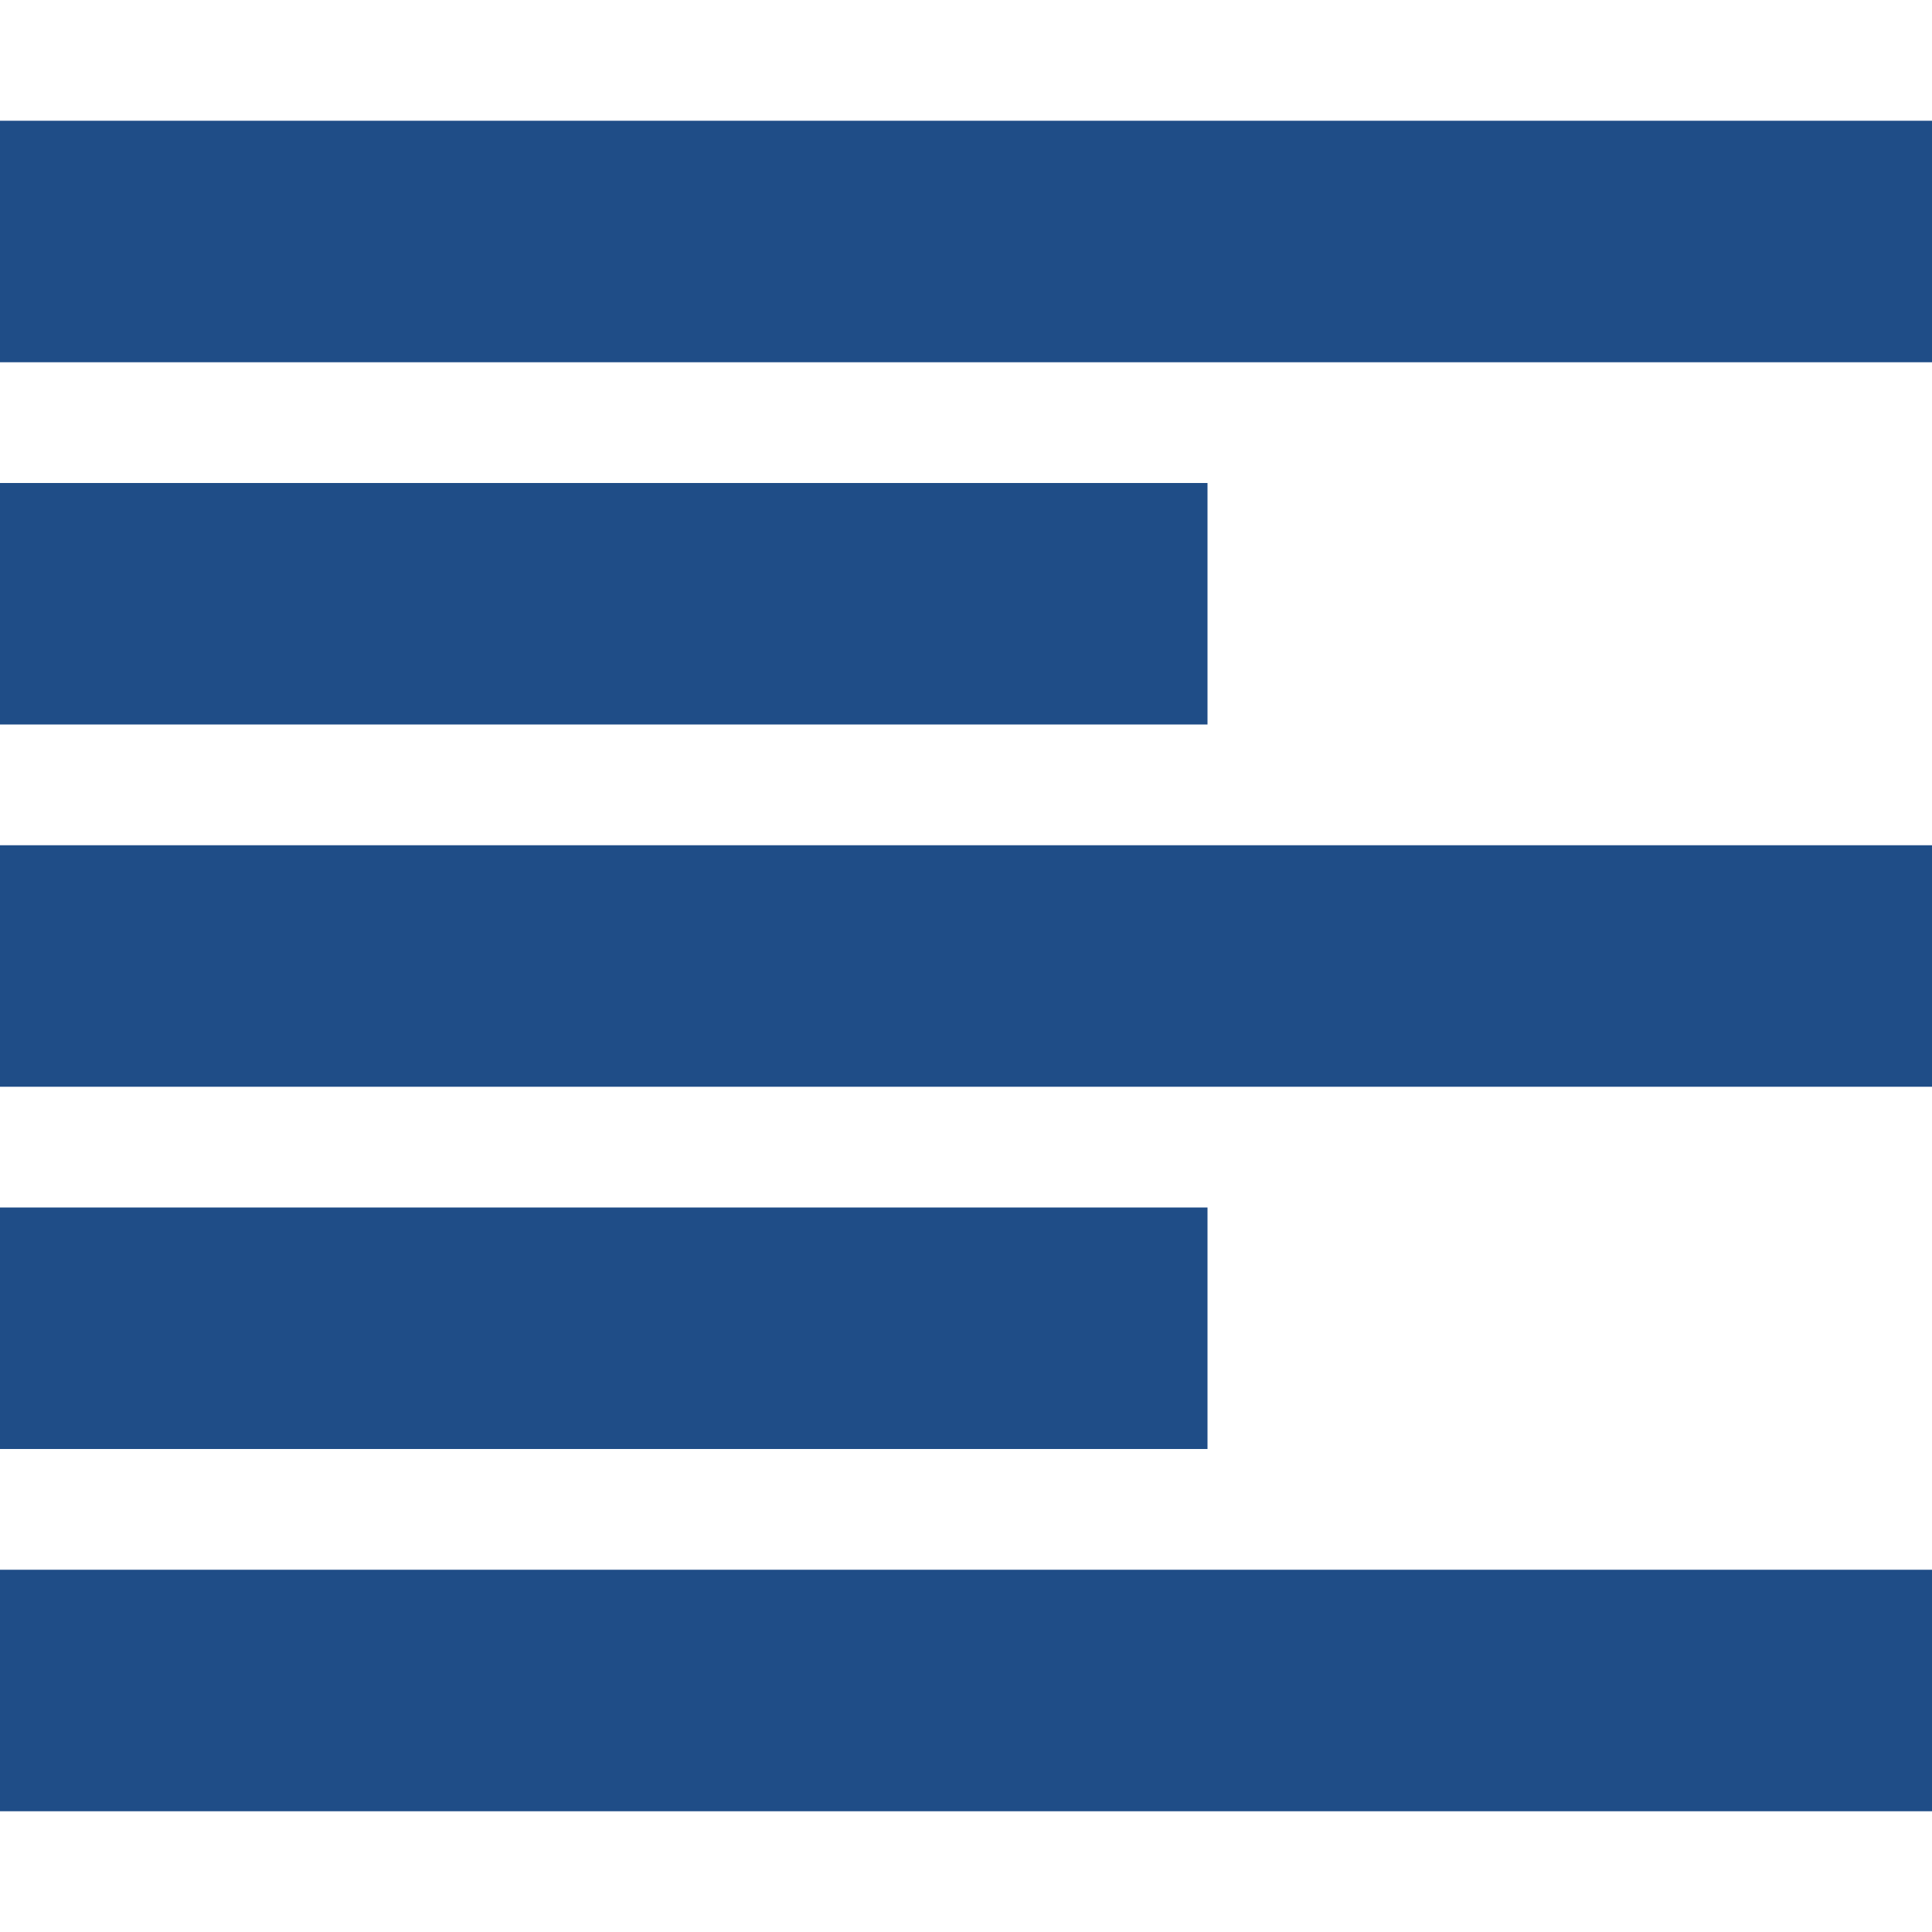
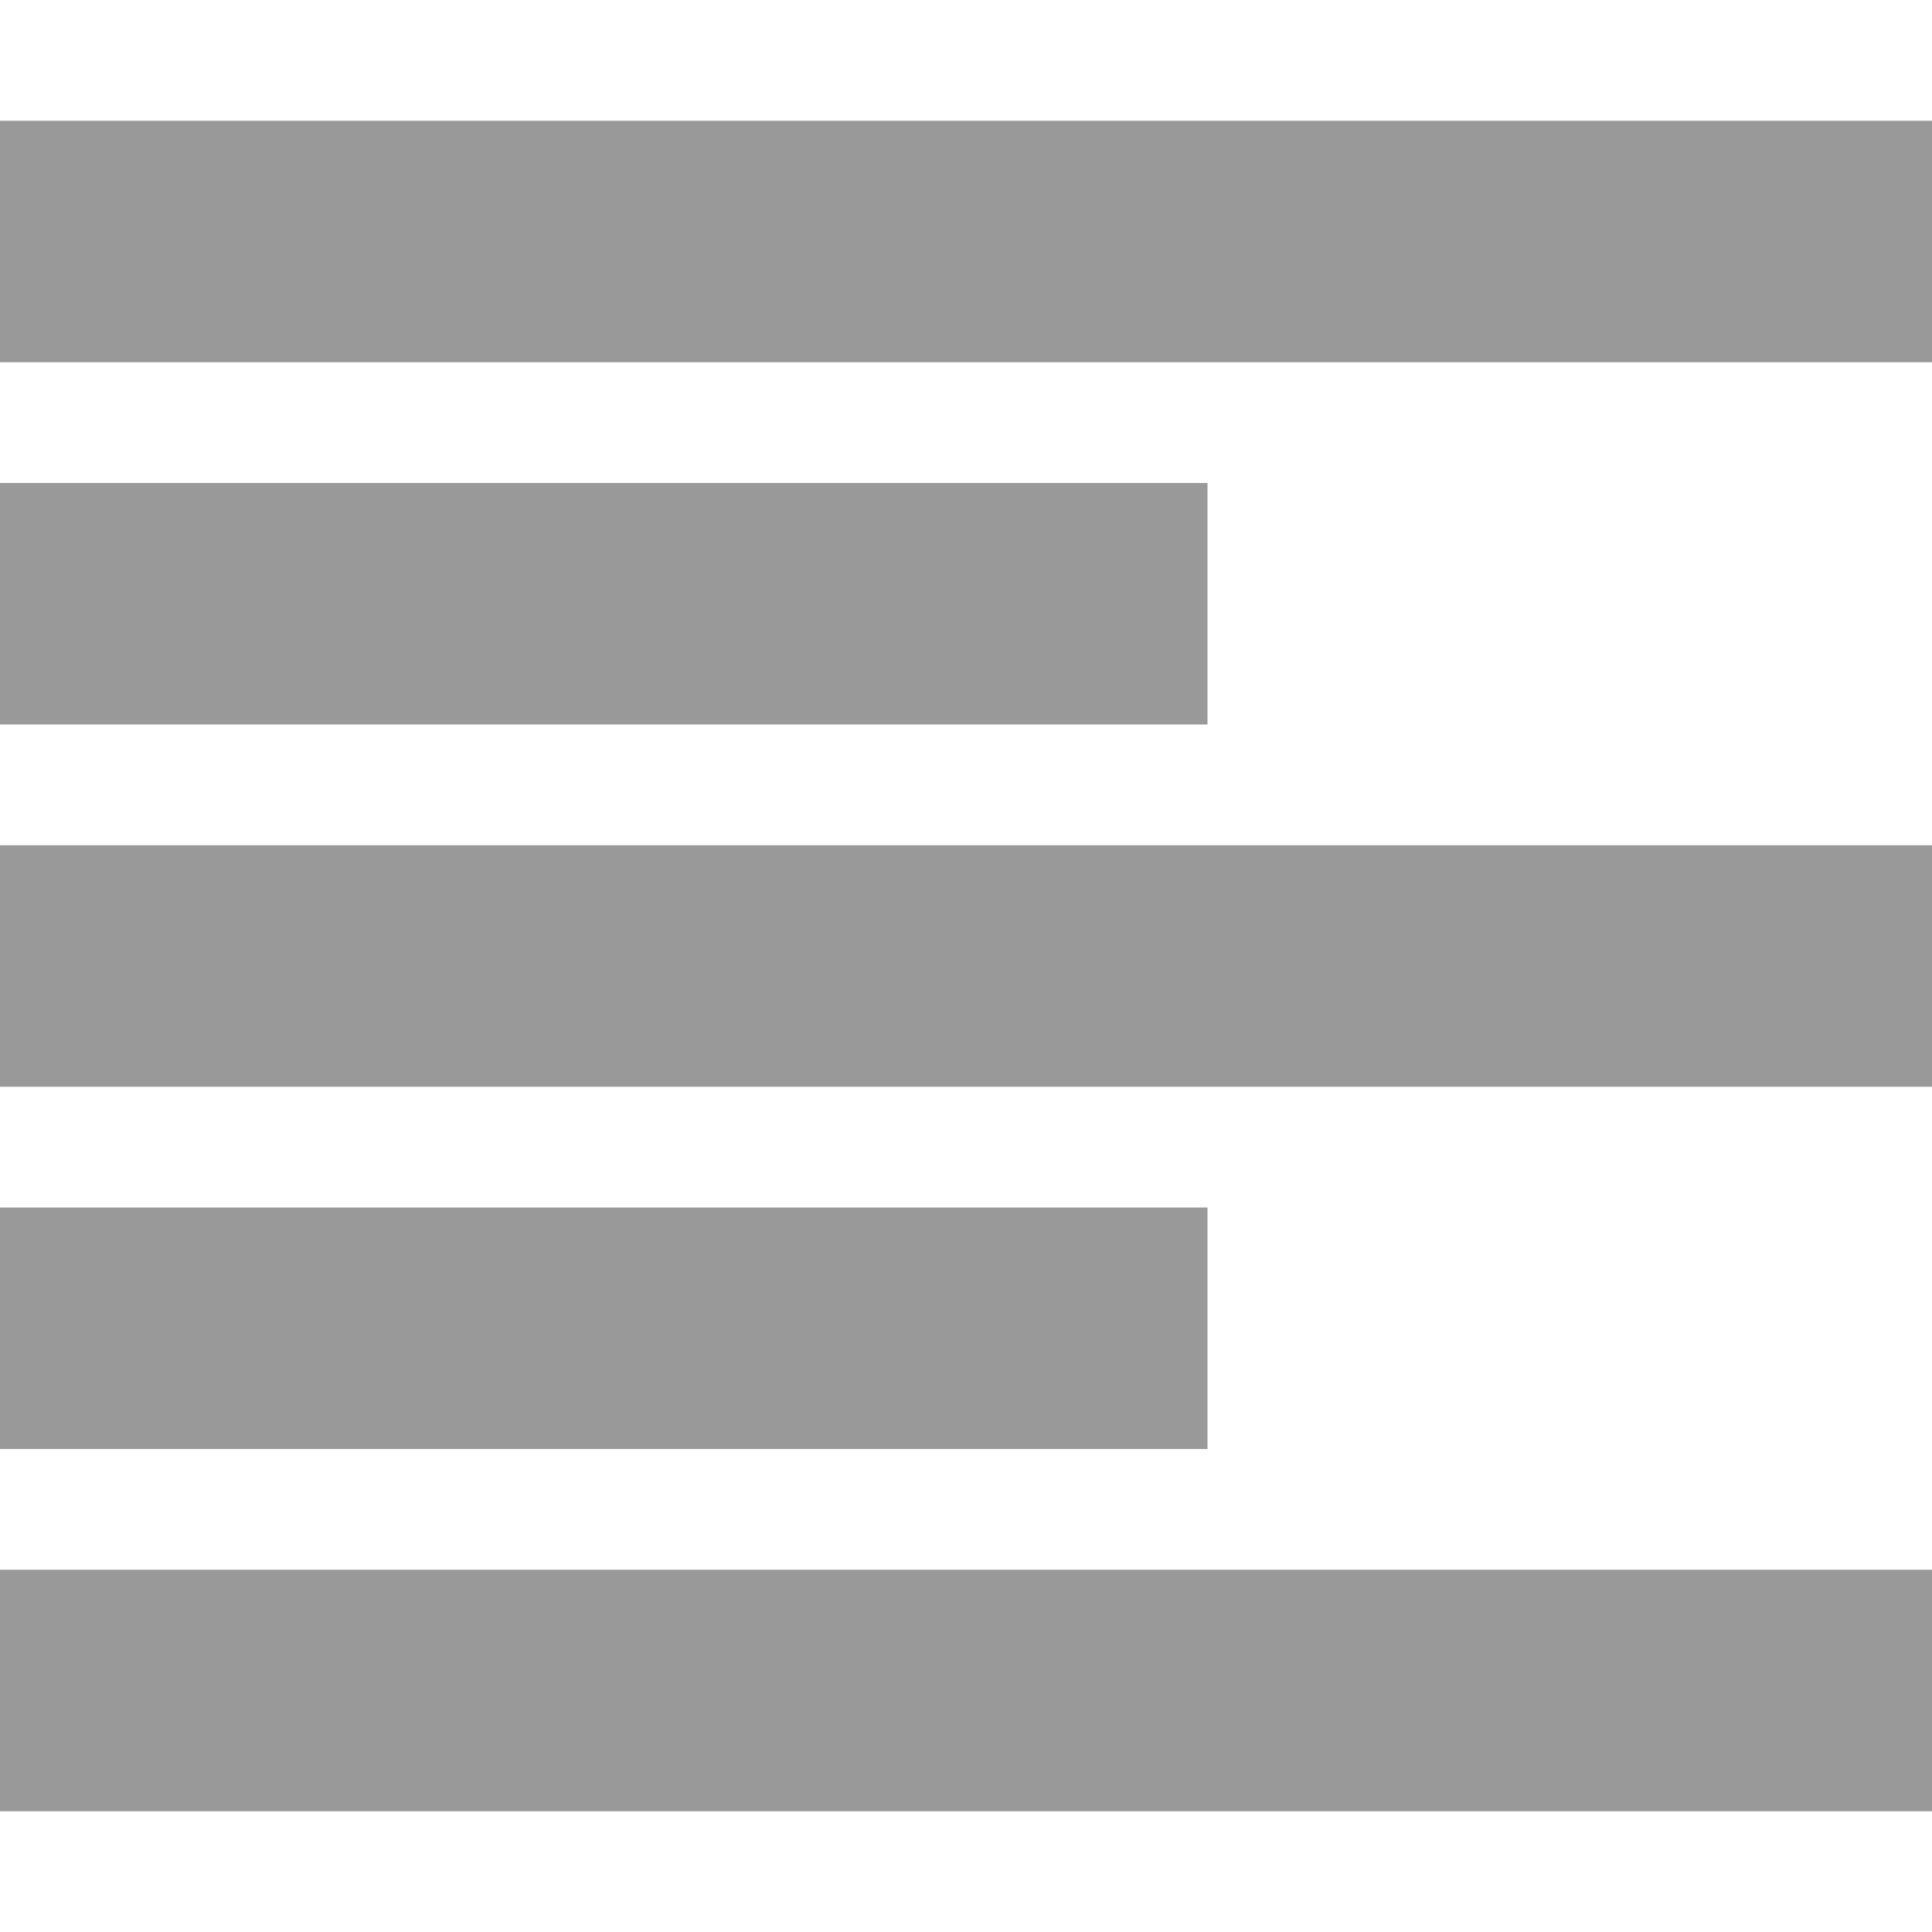
<svg xmlns="http://www.w3.org/2000/svg" version="1.1" x="0px" y="0px" width="16px" height="16px" viewBox="0 -1 16 16" style="overflow:visible;enable-background:new 0 -1 16 16;" xml:space="preserve" preserveAspectRatio="xMinYMid meet">
  <defs>
</defs>
-   <path style="fill:#1F4D87;" d="M0,12h16v2H0V12z M10,9H0v2h10V9z M0,8h16V6H0V8z M10,3H0v2h10V3z M16,2V0H0v2H16z" />
+   <path style="fill:#999999;" d="M0,12h16v2H0V12z M10,9H0v2h10V9z M0,8h16V6H0V8z M10,3H0v2h10V3z M16,2V0H0v2H16z" />
</svg>
